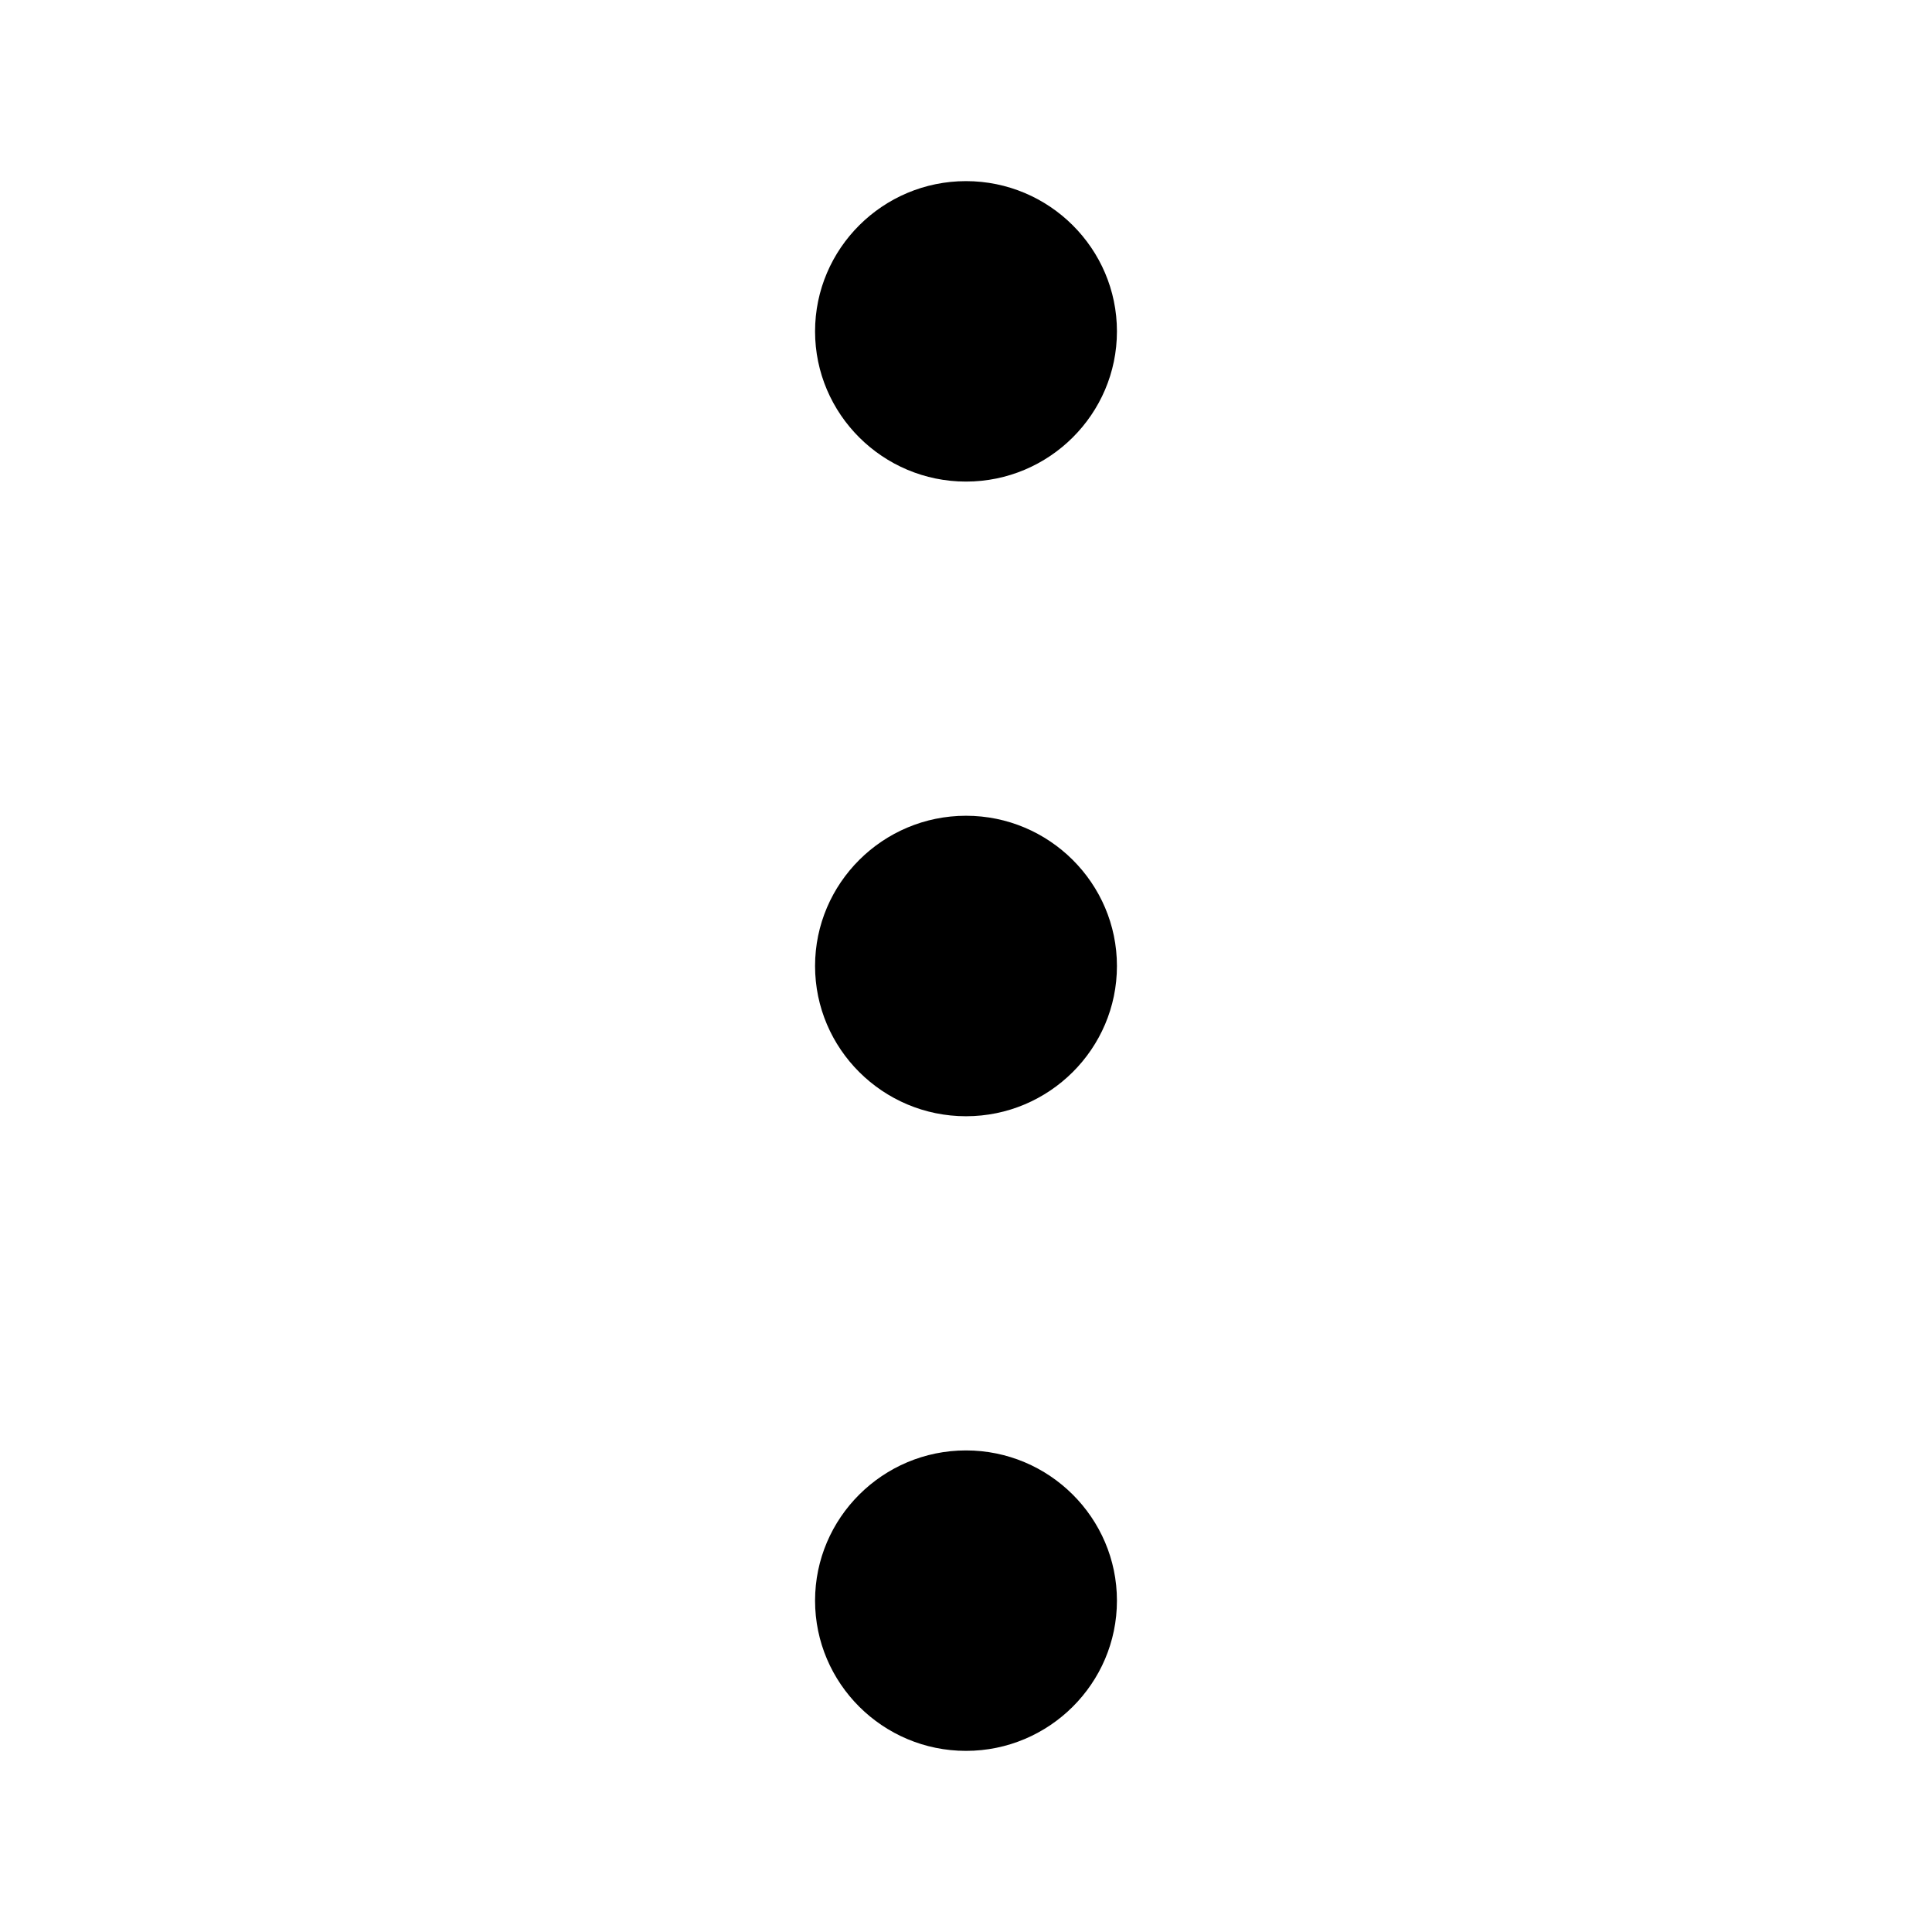
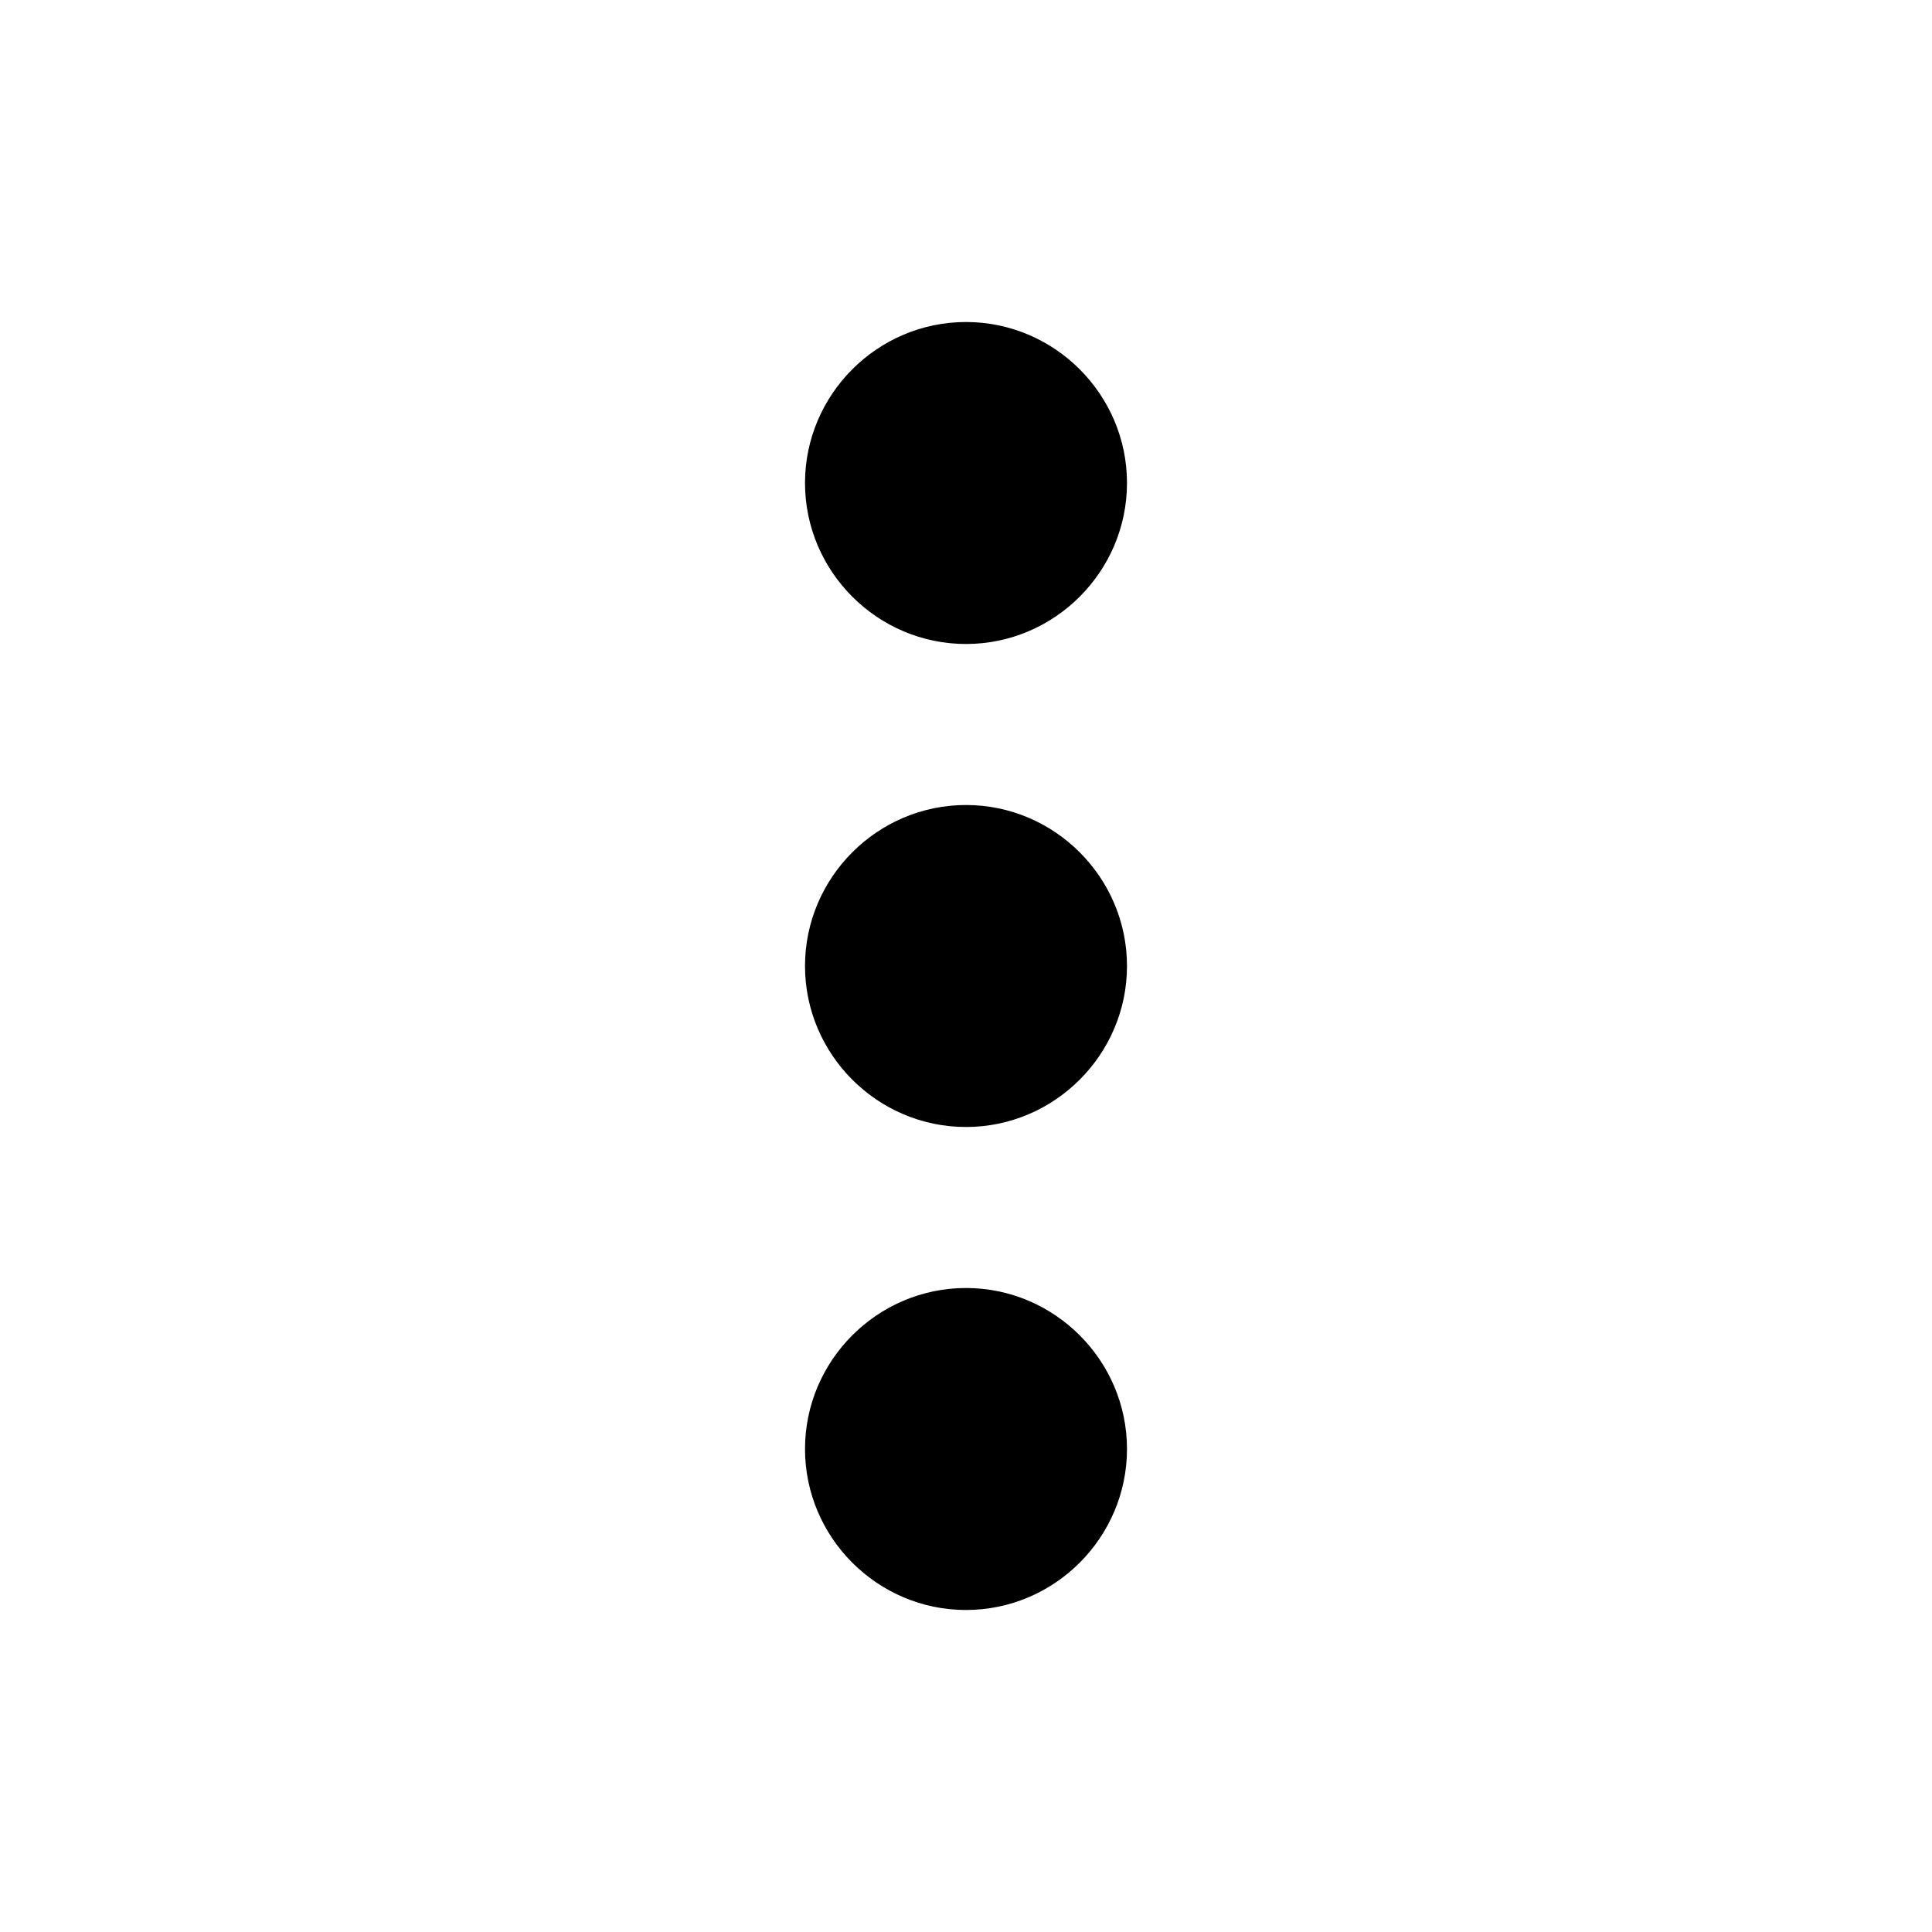
<svg xmlns="http://www.w3.org/2000/svg" width="64px" height="64px" viewBox="0 0 64 64" version="1.1">
  <g id="misc-menu-dots-vertical" stroke="none" stroke-width="1" fill="none" fill-rule="evenodd">
-     <g id="icon-misc-menu-dots-vertical" transform="translate(27, 6)" fill="#000000" fill-rule="nonzero">
-       <path d="M5,9.953 C2.245,9.953 0,7.719 0,4.977 C0,2.234 2.245,0 5,0 C7.755,0 10,2.234 10,4.977 C10,7.719 7.755,9.953 5,9.953 Z M5,52 C2.245,52 0,49.766 0,47.023 C0,44.281 2.245,42.047 5,42.047 C7.755,42.047 10,44.281 10,47.023 C10,49.766 7.755,52 5,52 Z M5,30.977 C2.245,30.977 0,28.742 0,26 C0,23.258 2.245,21.023 5,21.023 C7.755,21.023 10,23.258 10,26 C10,28.742 7.755,30.977 5,30.977 Z" id="Shape" />
-     </g>
+     <path d="M32,21.333 C34.933,21.333 37.333,18.933 37.333,16 C37.333,13.067 34.933,10.667 32,10.667 C29.067,10.667 26.667,13.067 26.667,16 C26.667,18.933 29.067,21.333 32,21.333 L32,21.333 Z M32,26.667 C29.067,26.667 26.667,29.067 26.667,32 C26.667,34.933 29.067,37.333 32,37.333 C34.933,37.333 37.333,34.933 37.333,32 C37.333,29.067 34.933,26.667 32,26.667 L32,26.667 Z M32,42.667 C29.067,42.667 26.667,45.067 26.667,48 C26.667,50.933 29.067,53.333 32,53.333 C34.933,53.333 37.333,50.933 37.333,48 C37.333,45.067 34.933,42.667 32,42.667 L32,42.667 Z" id="misc-menu-dots-vert" fill="#000000" />
  </g>
</svg>
